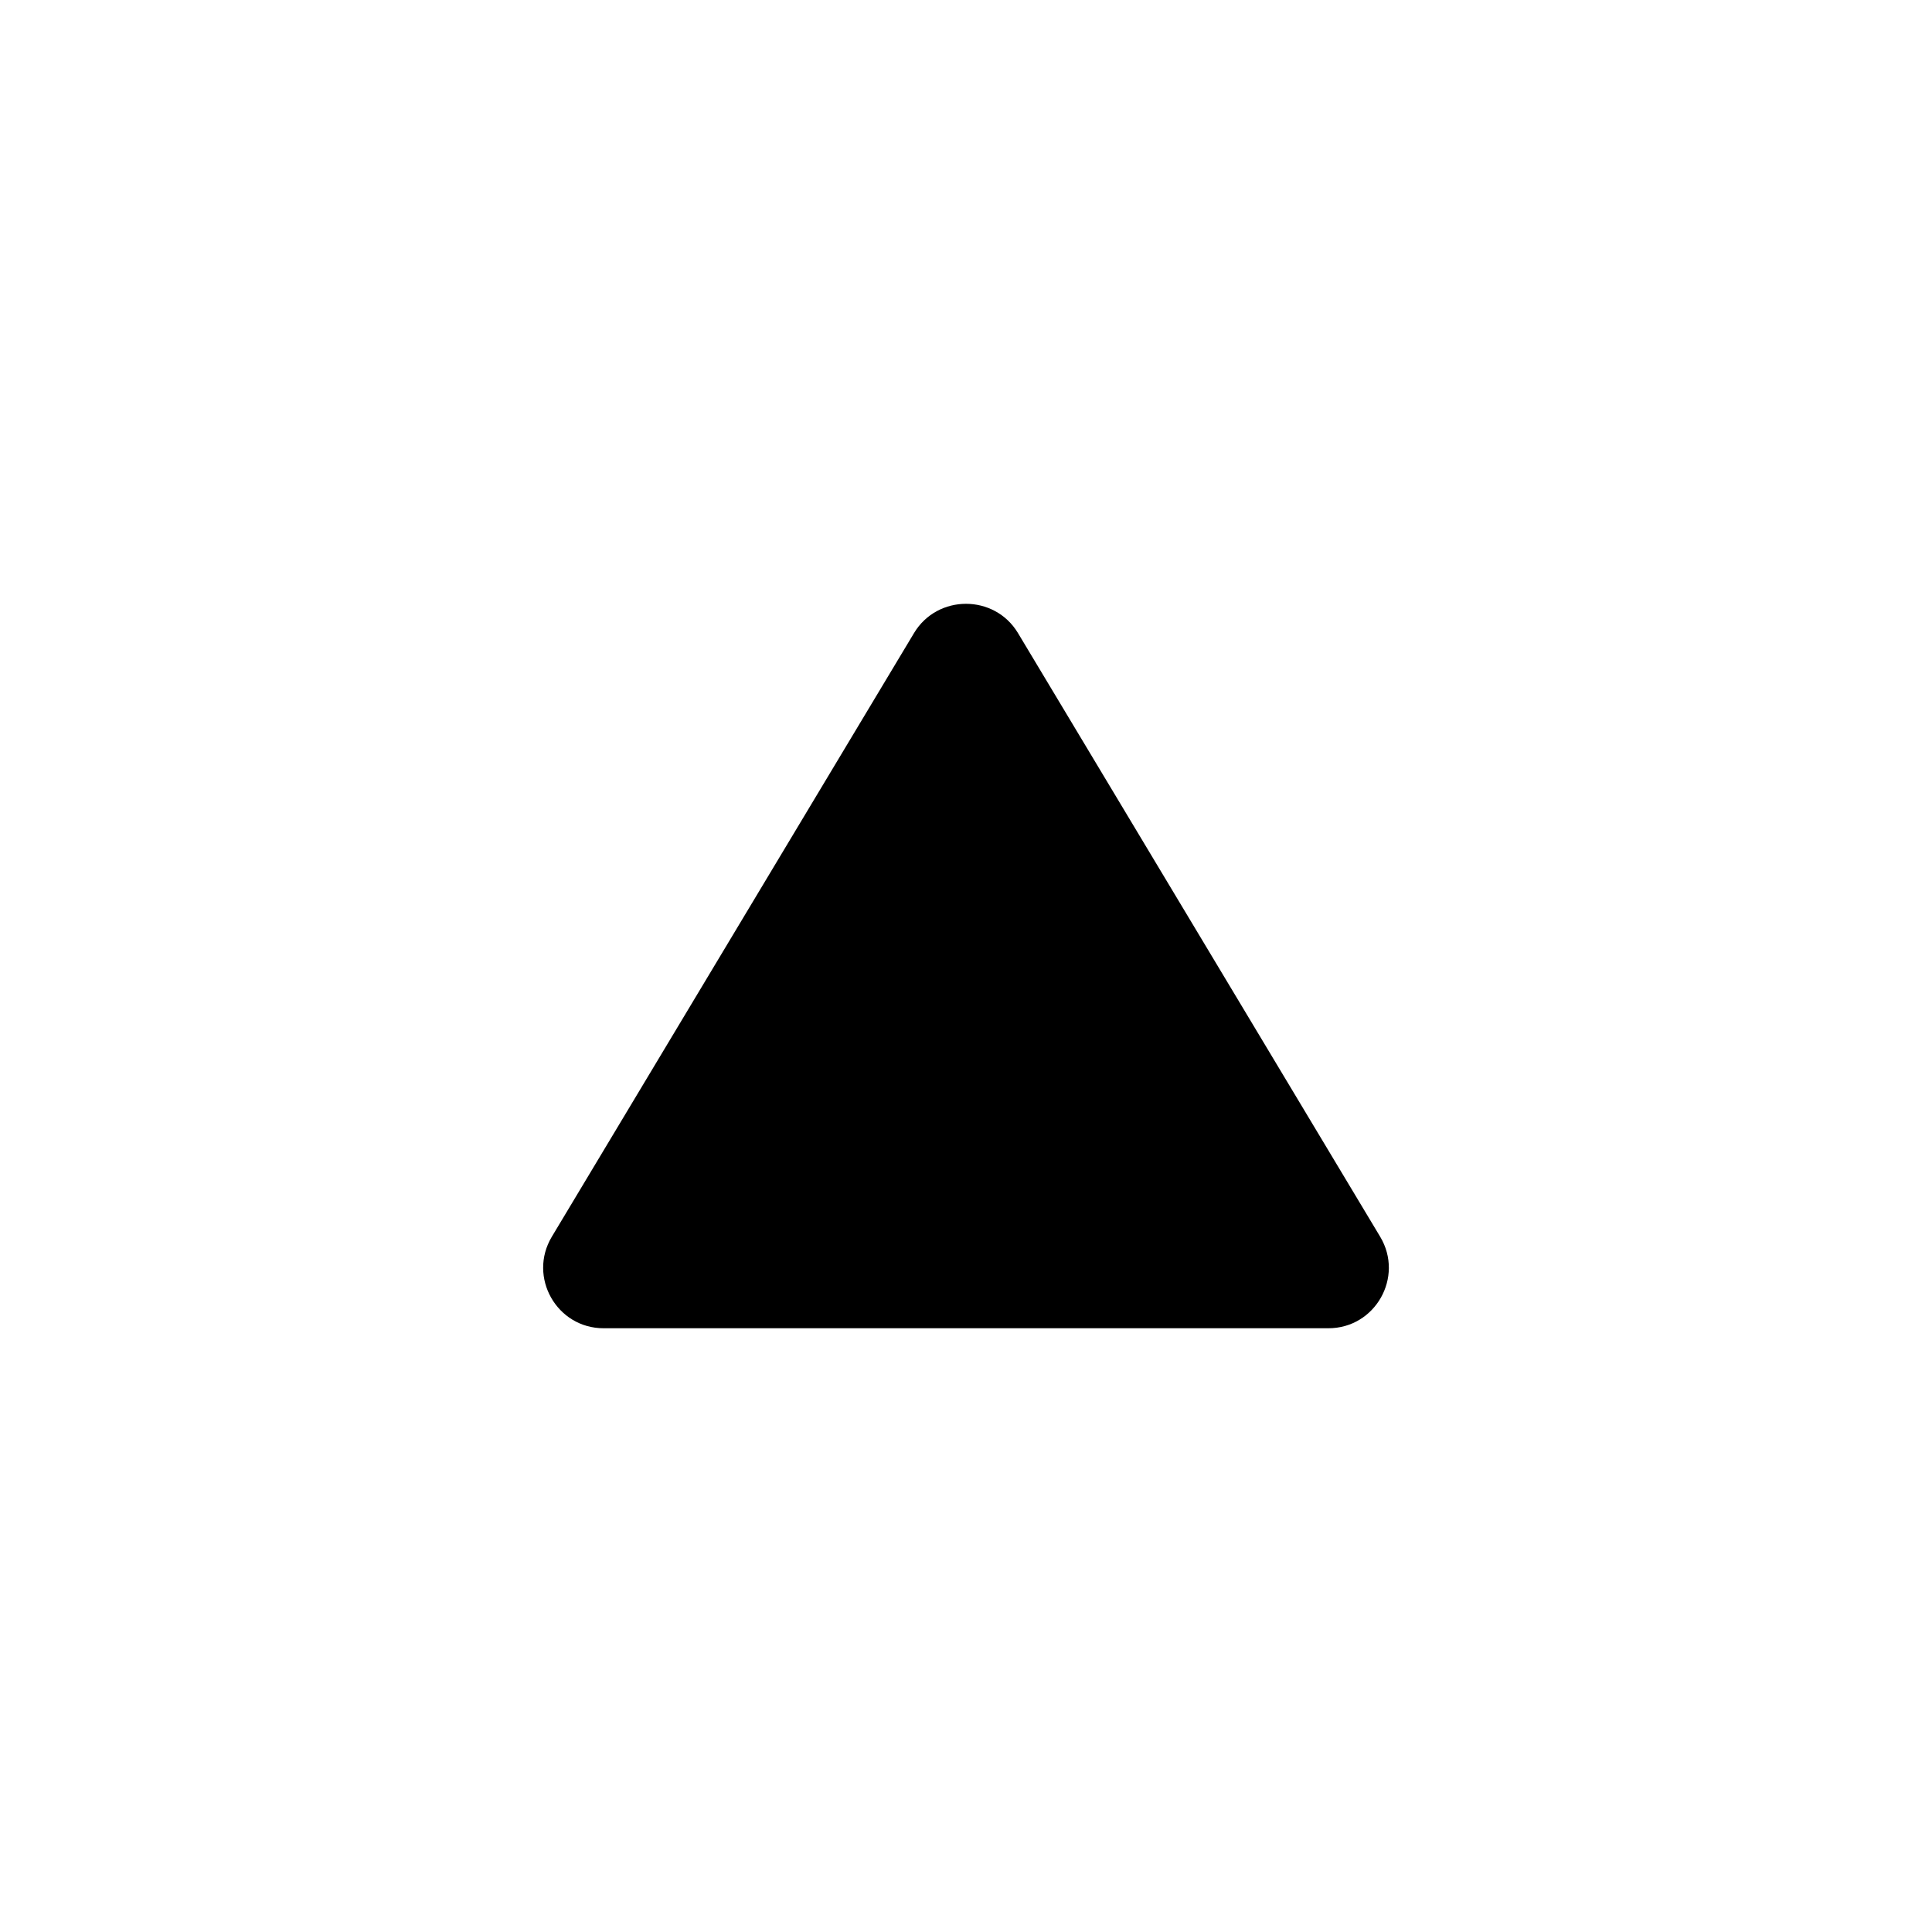
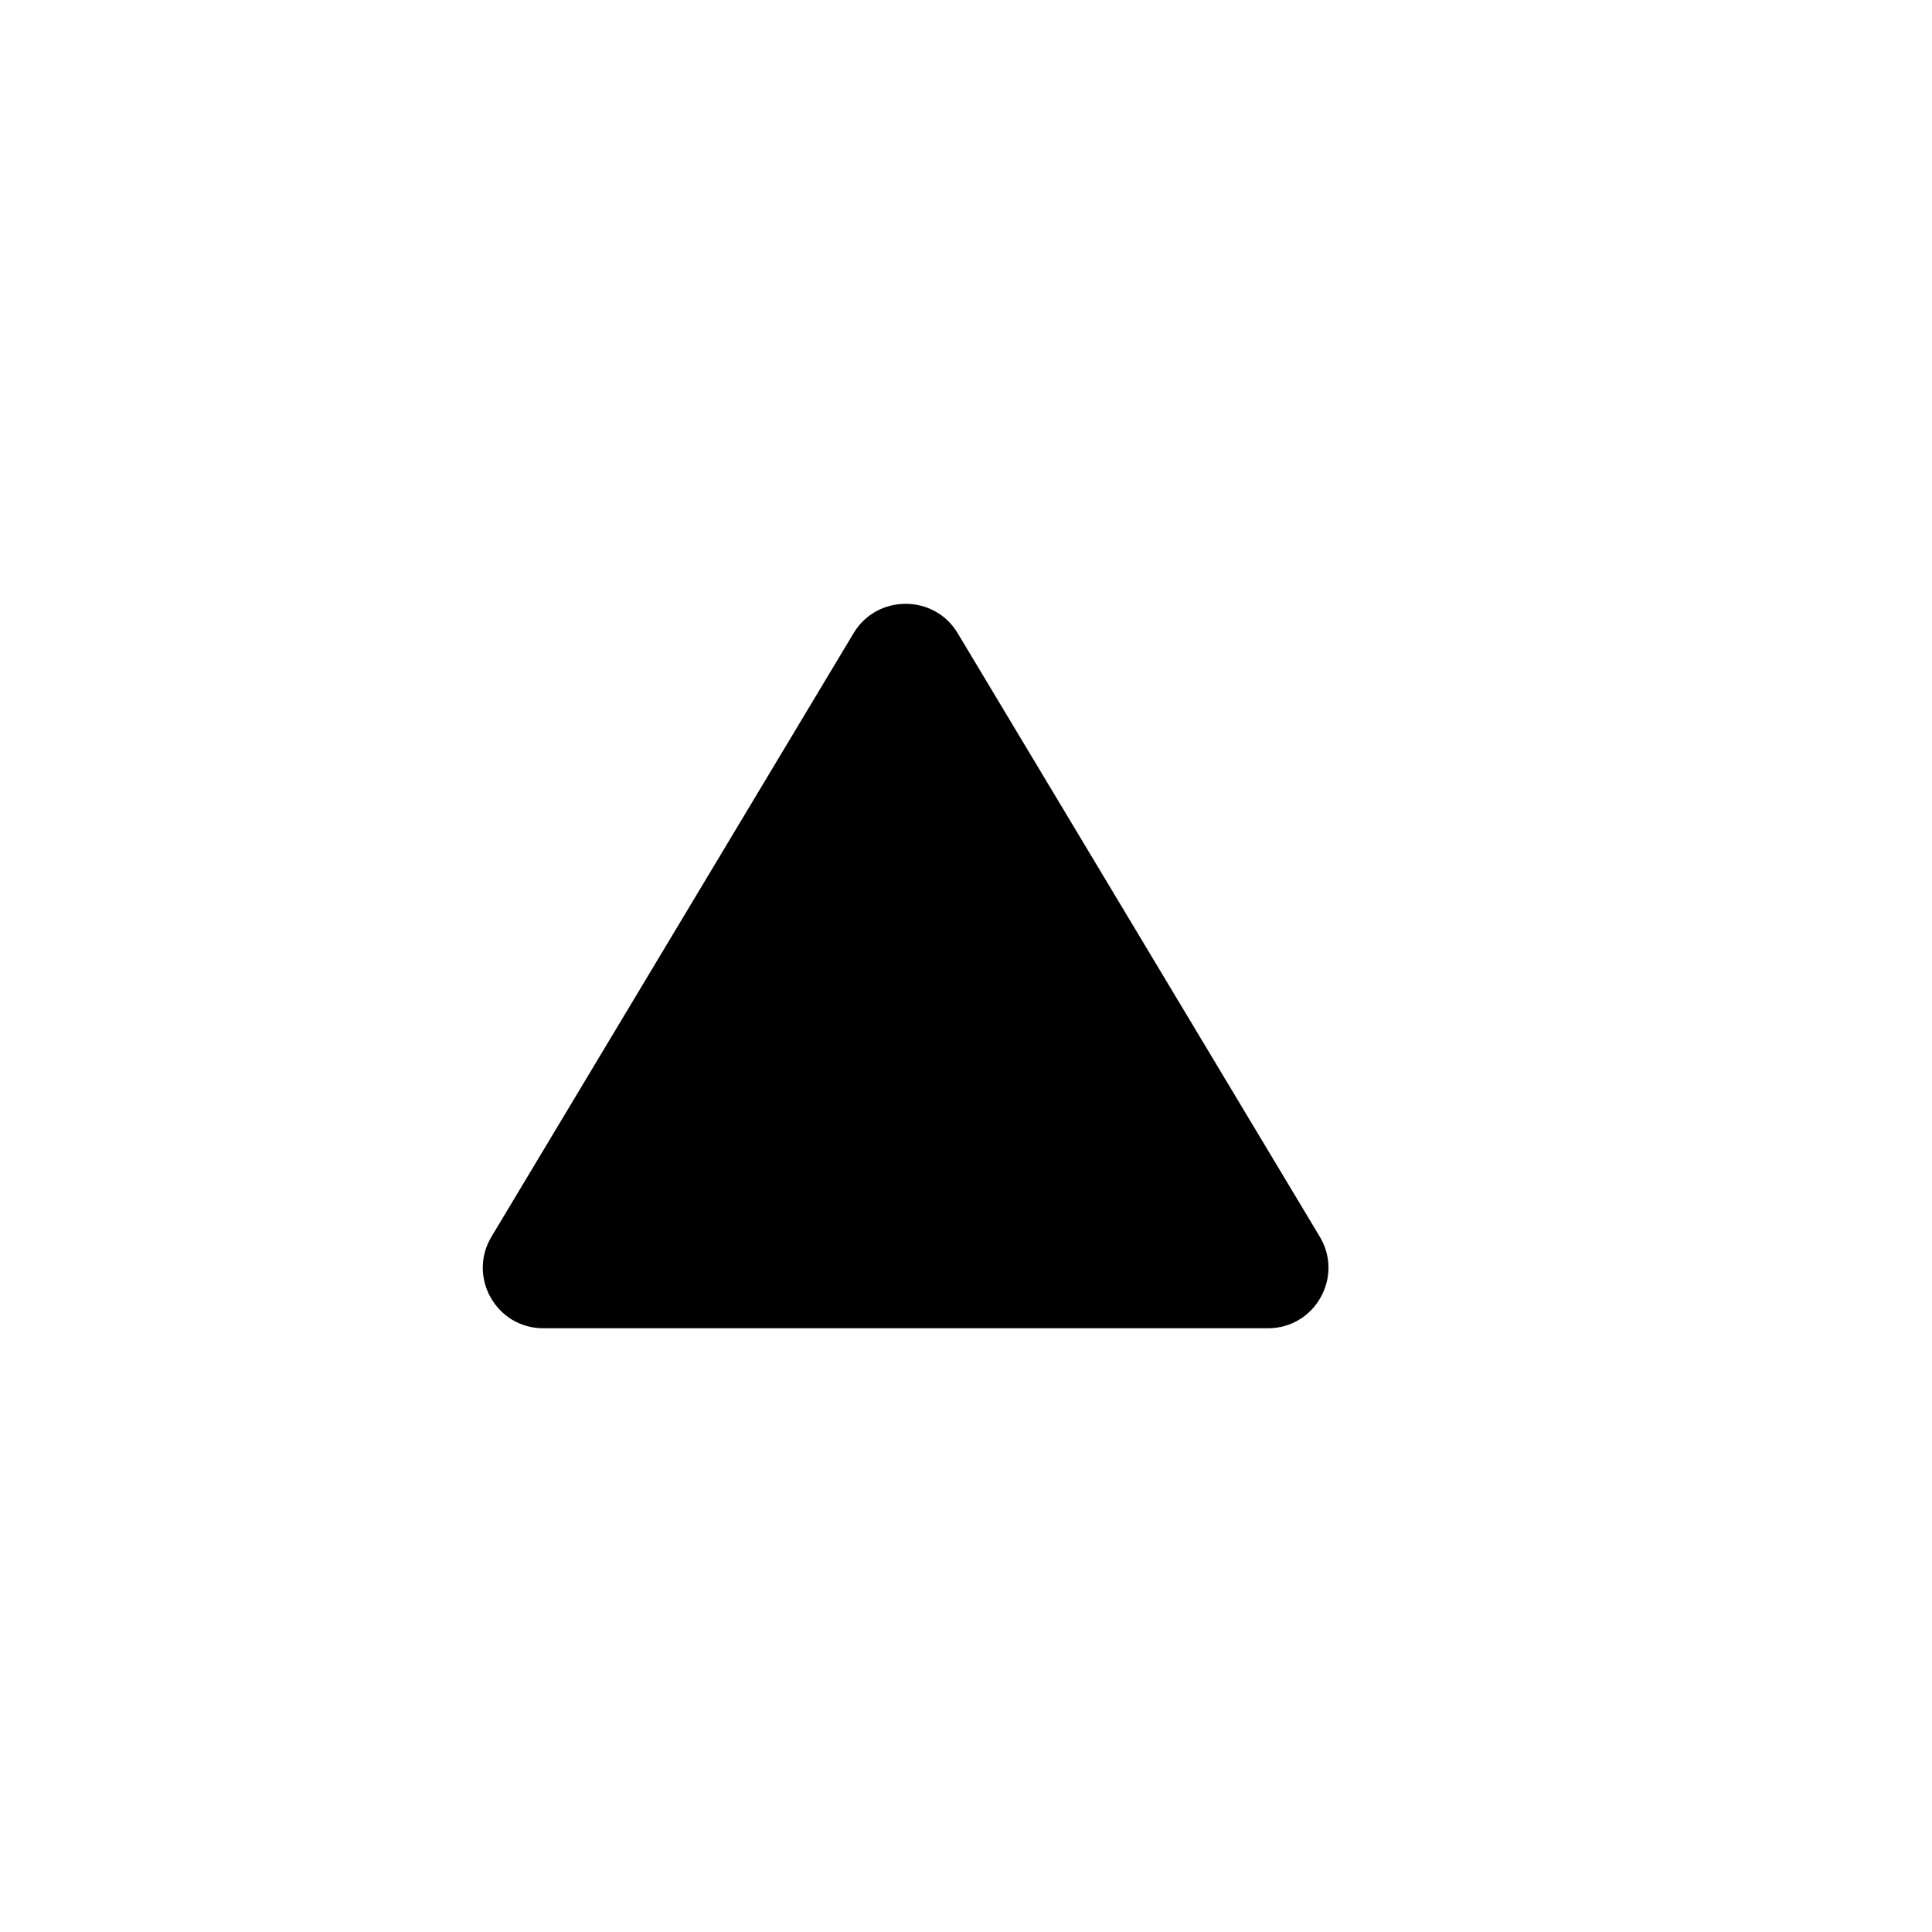
<svg xmlns="http://www.w3.org/2000/svg" width="16" height="16">
-   <path d="M 7.57,5.242 L 4.57,10.242 C 4.37,10.576 4.611,11.001 5.0,11.0 L 11.0,11.0 C 11.389,11.001 11.63,10.576 11.43,10.242 L 8.43,5.242 C 8.236,4.92 7.764,4.92 7.57,5.242 L 7.57,5.242" fill="#000" />
+   <path d="M 7.07,5.242 L 4.07,10.242 C 3.87,10.576 4.111,11.001 4.5,11.0 L 10.5,11.0 C 10.889,11.001 11.13,10.576 10.93,10.242 L 7.93,5.242 C 7.736,4.92 7.264,4.92 7.07,5.242 L 7.07,5.242" fill="#000" />
</svg>
